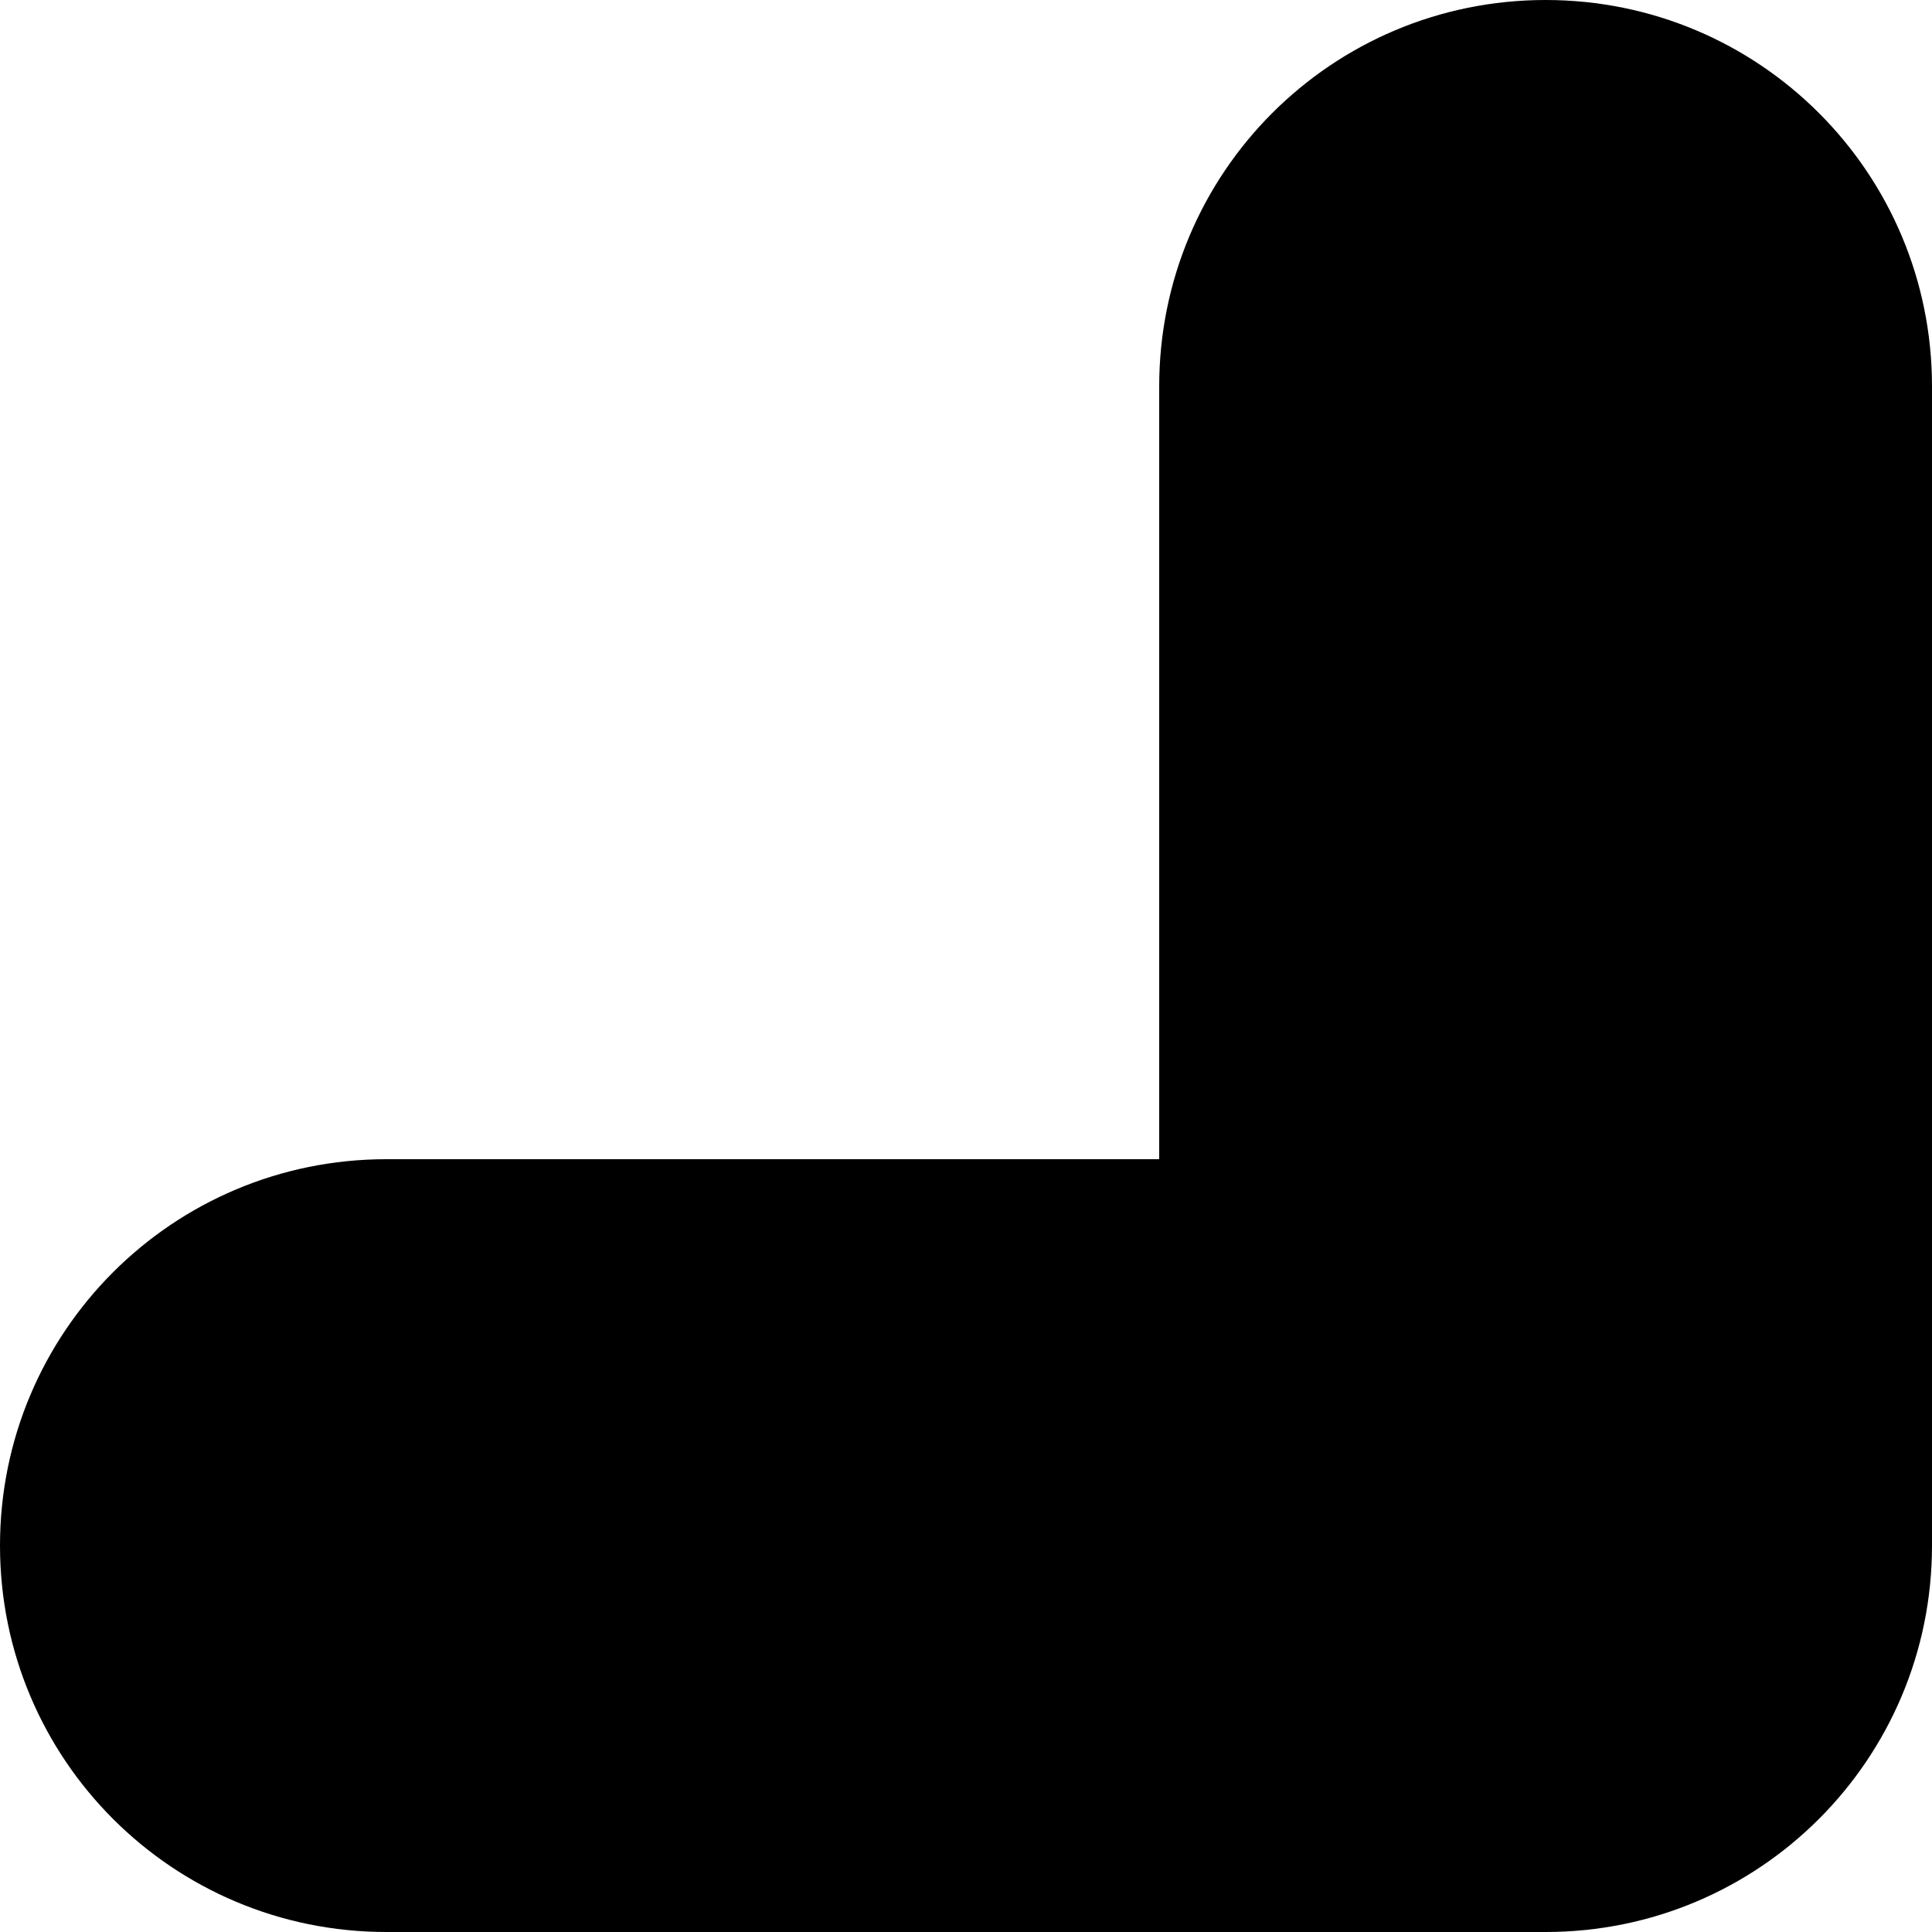
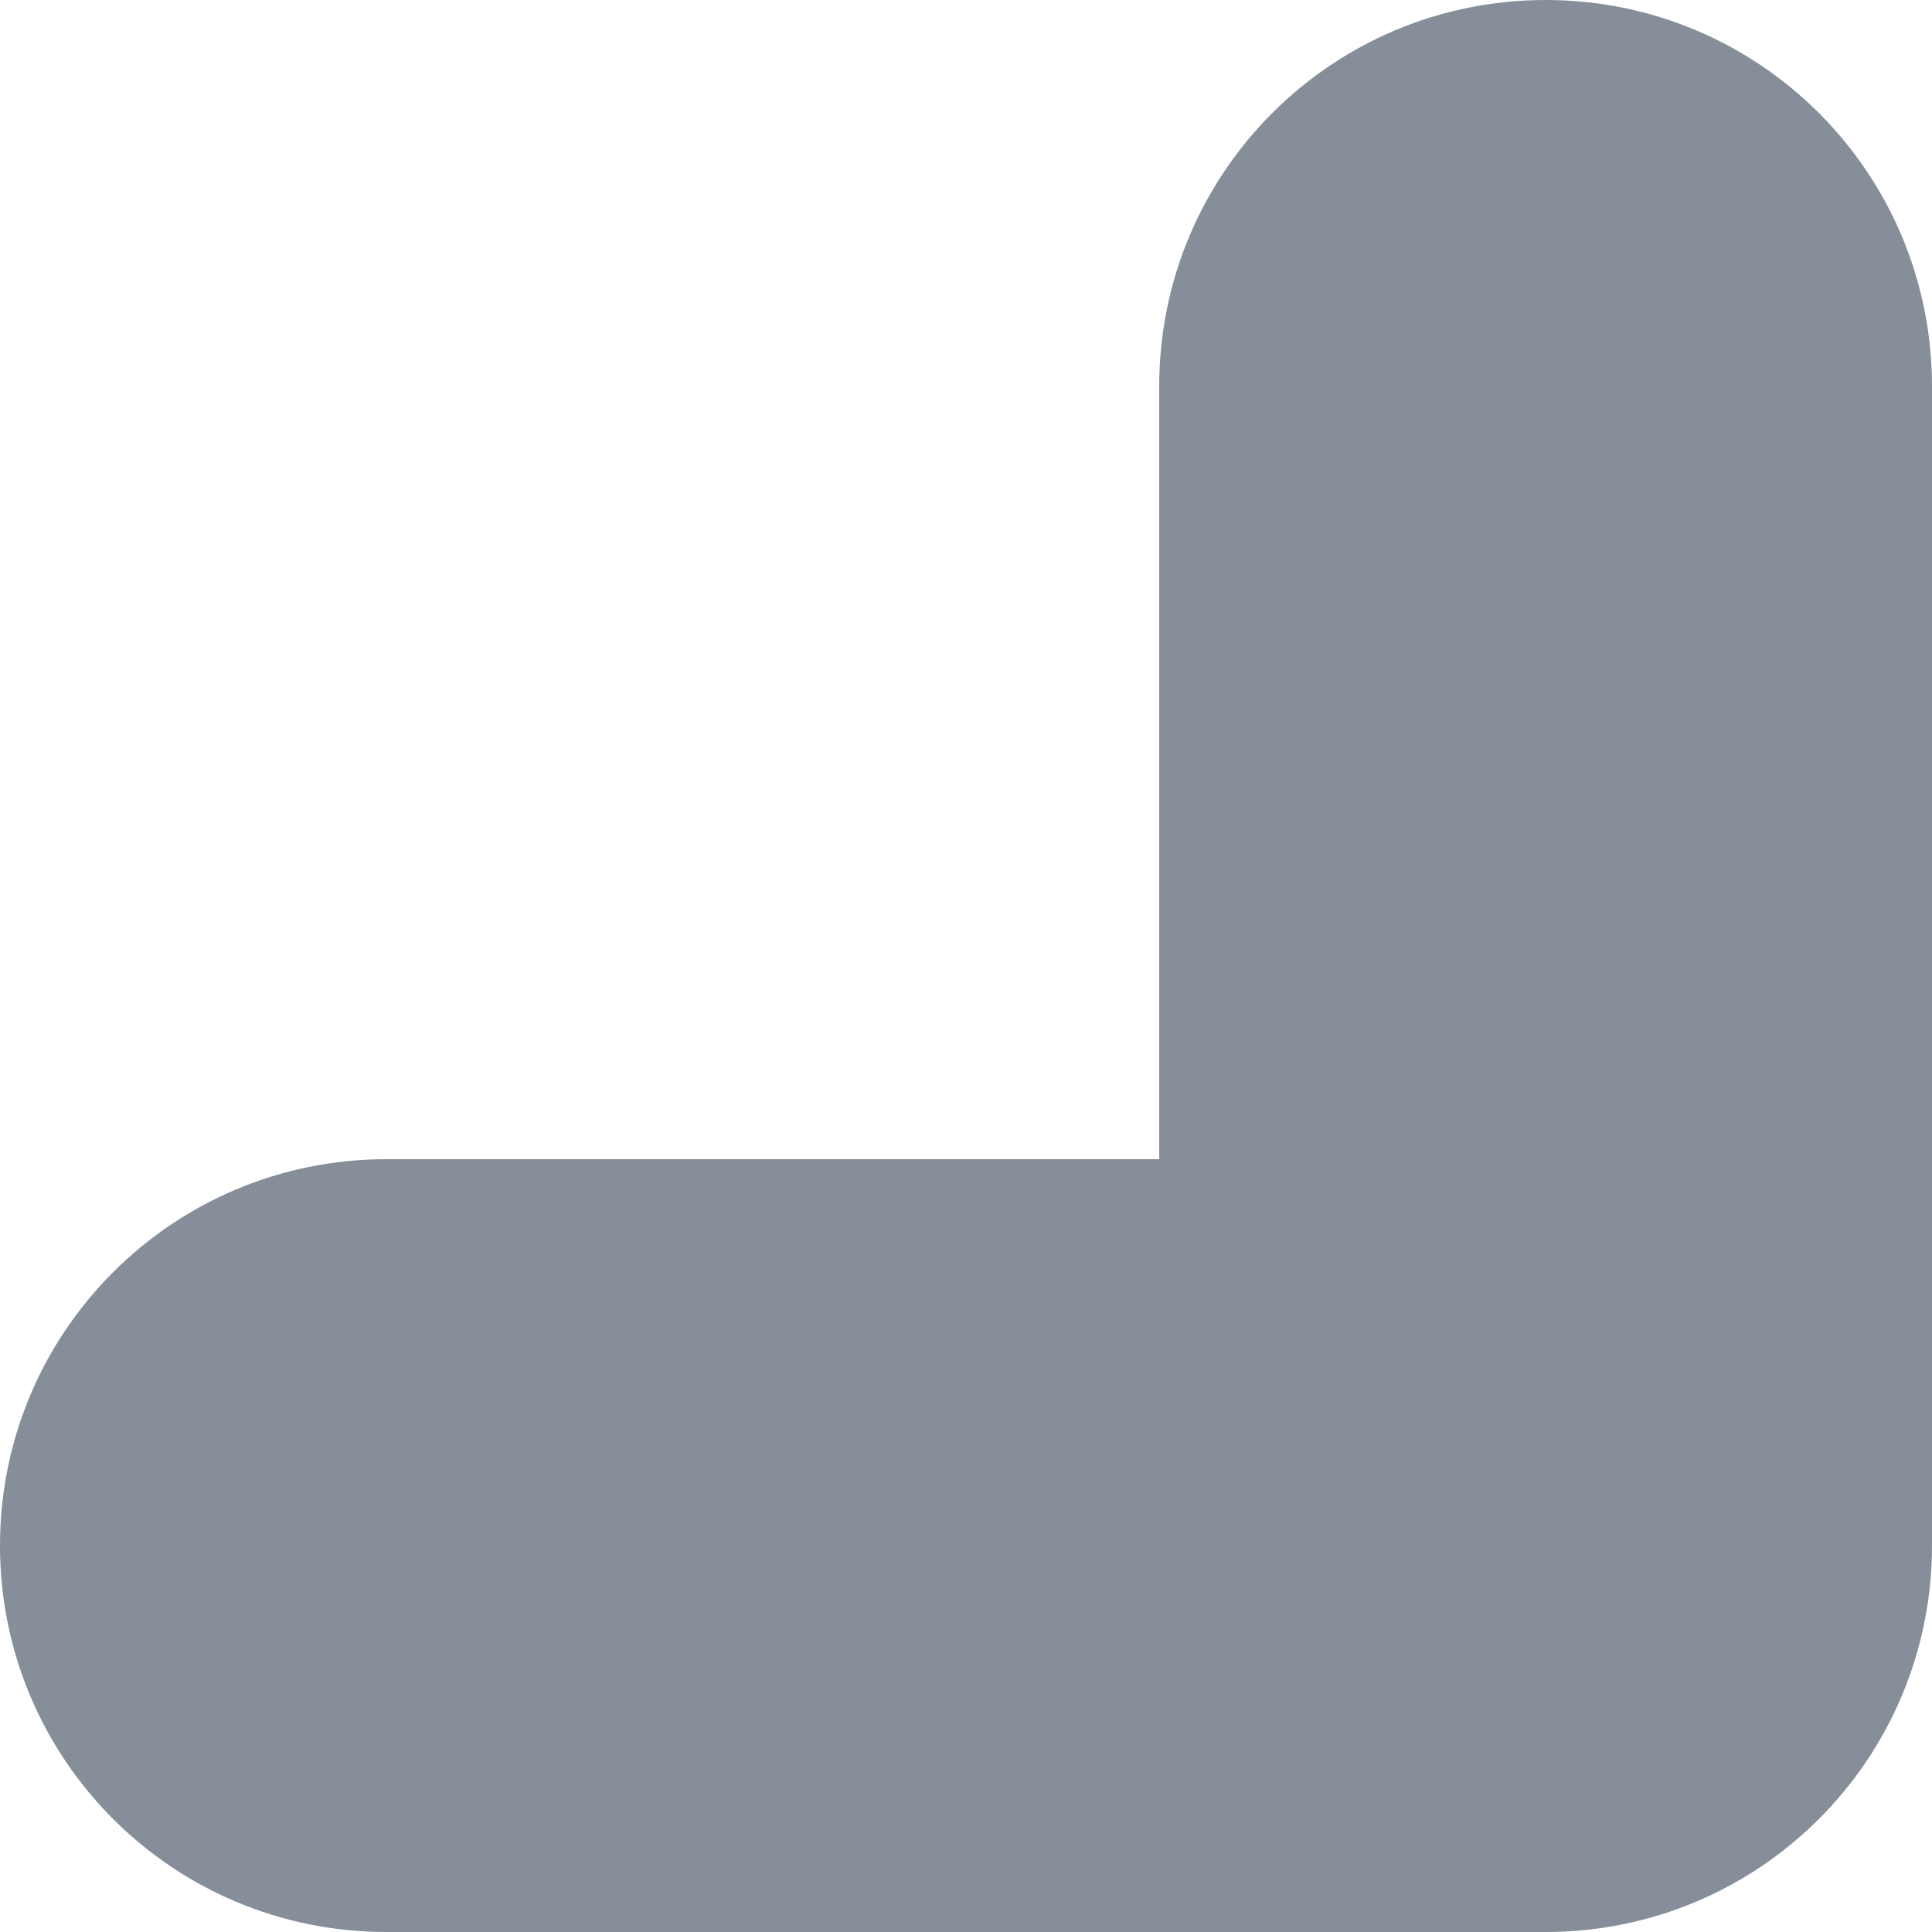
<svg xmlns="http://www.w3.org/2000/svg" width="160" height="160" viewBox="0 0 160 160" fill="none">
-   <path d="M128 0C145.7 0 160 14.3 160 32V128C160 145.7 145.7 160 128 160H32C14.3 160 0 145.7 0 128C0 110.3 14.3 96 32 96H96V32C96 14.3 110.3 0 128 0Z" fill="black" />
+   <path d="M128 0C145.7 0 160 14.3 160 32V128C160 145.7 145.7 160 128 160H32C14.3 160 0 145.7 0 128C0 110.3 14.3 96 32 96H96V32C96 14.3 110.3 0 128 0Z" fill="#868F99" />
</svg>
